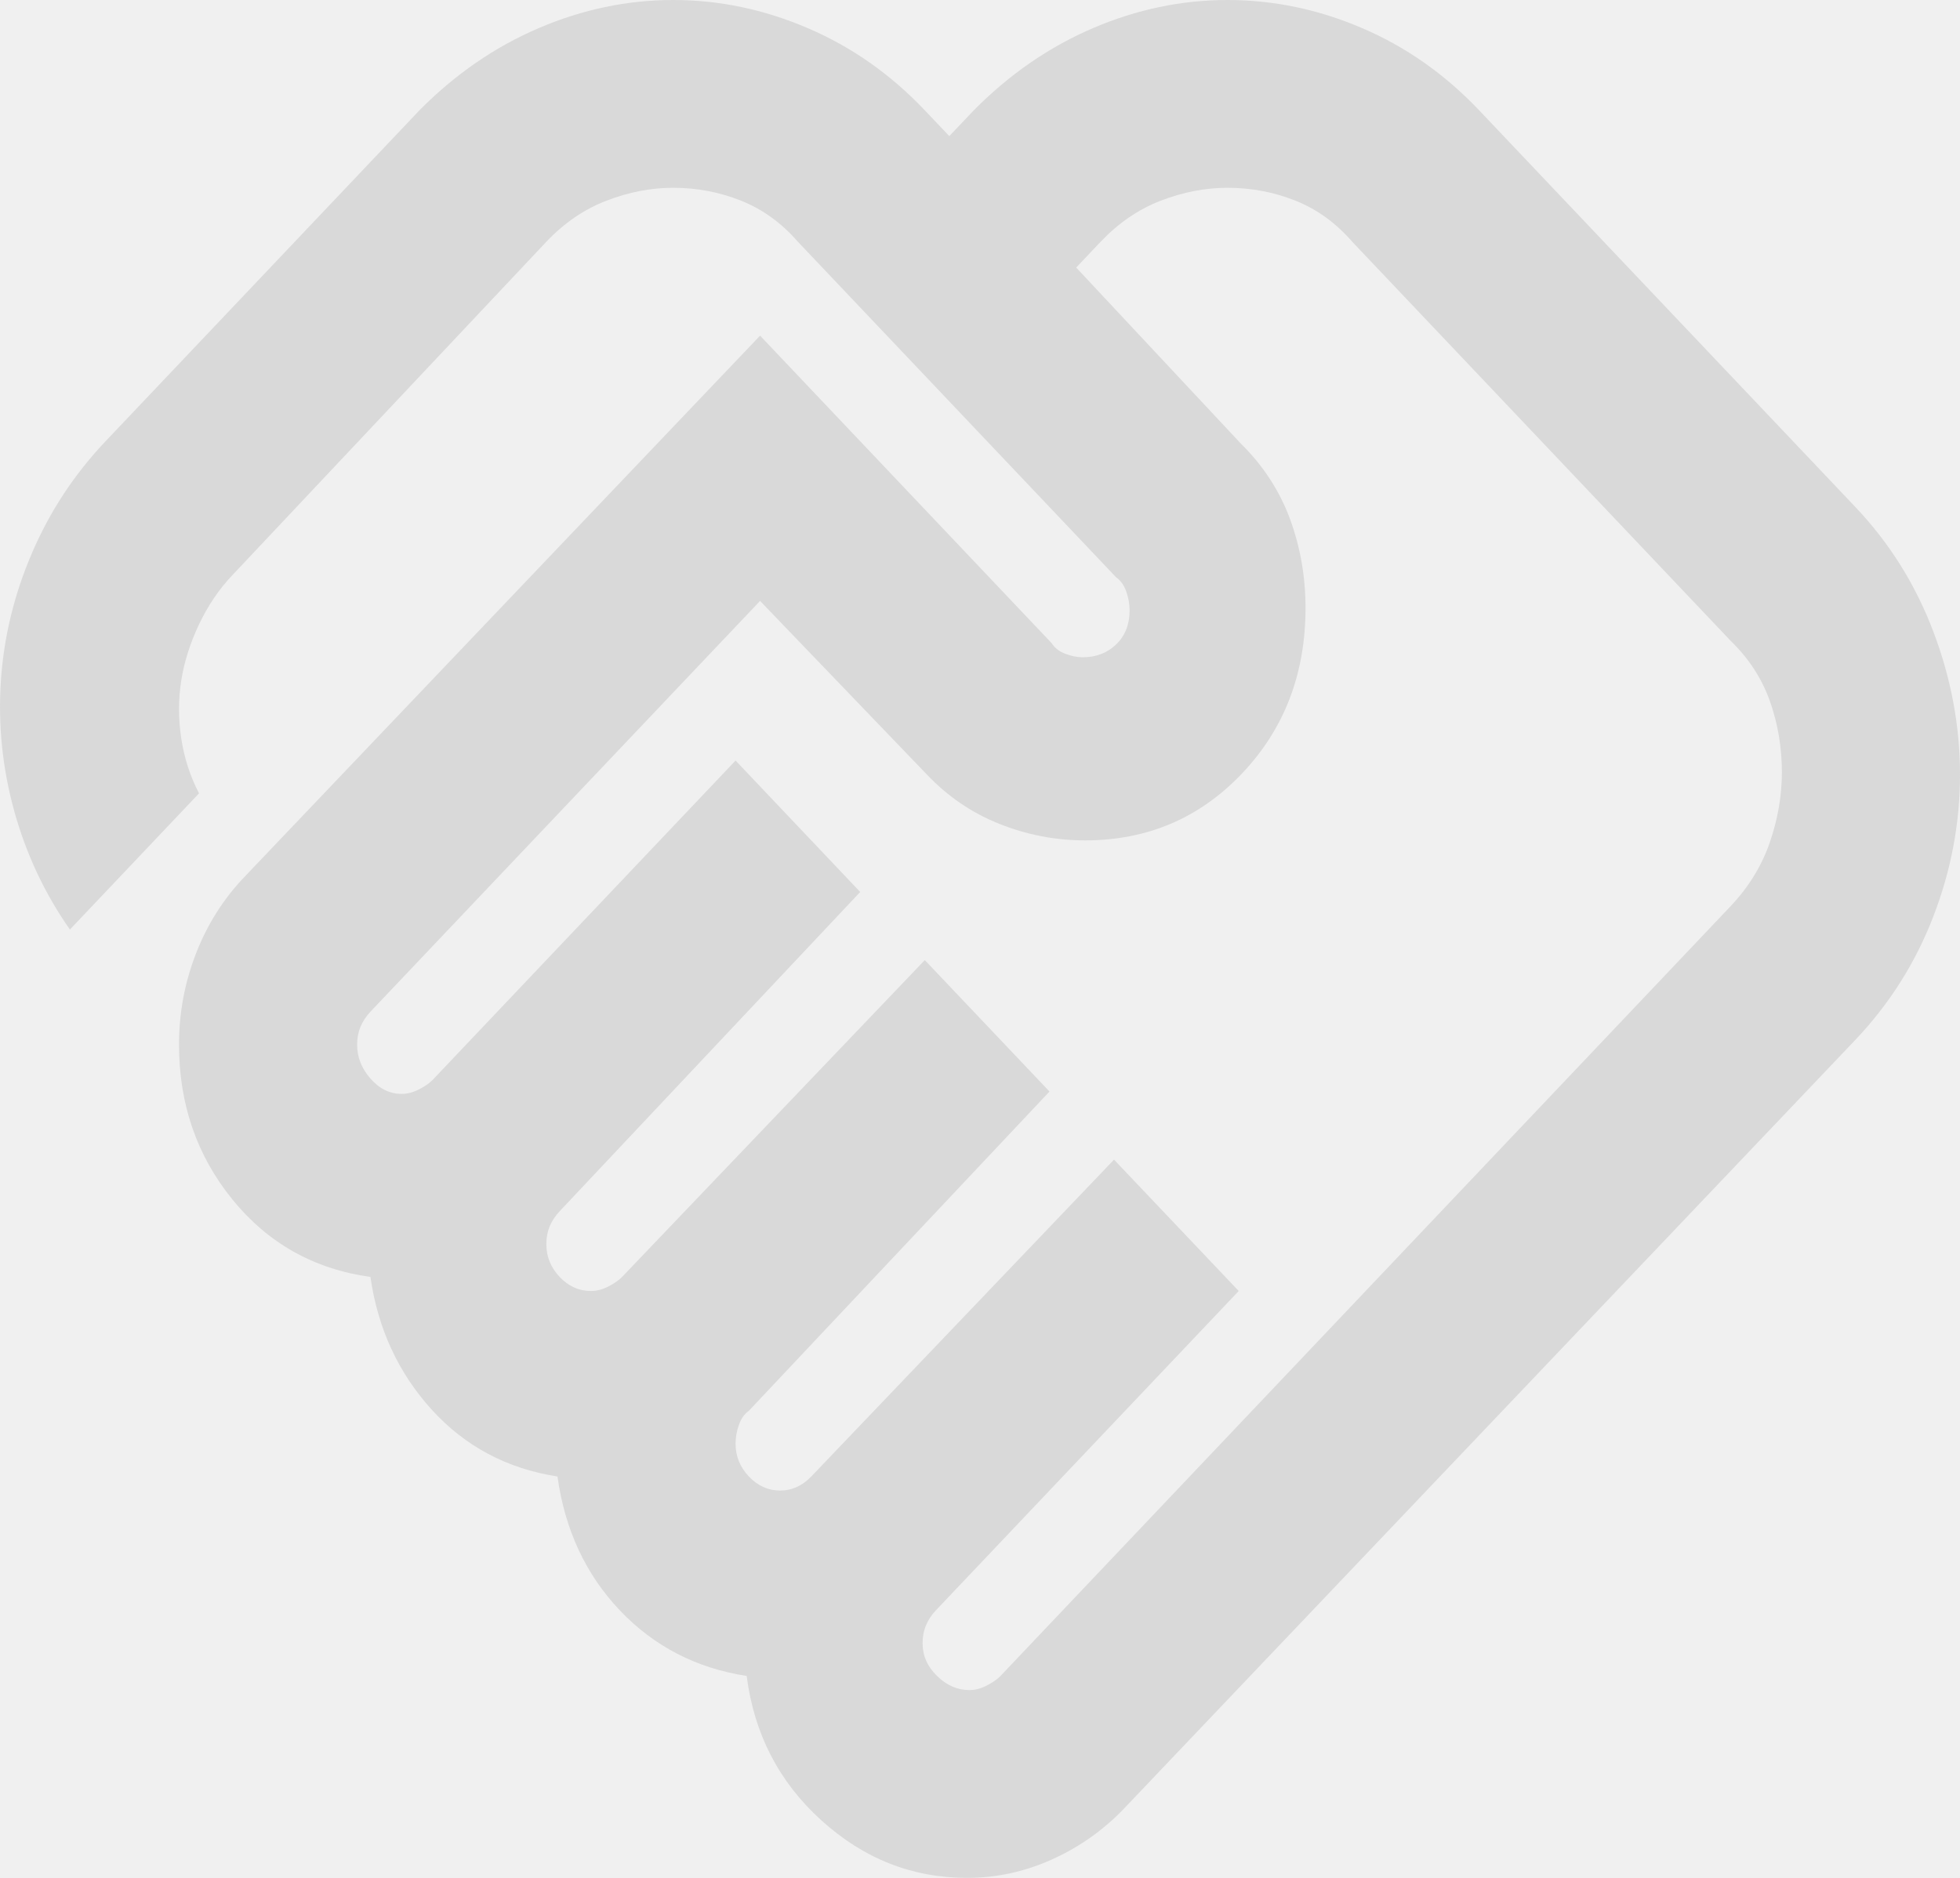
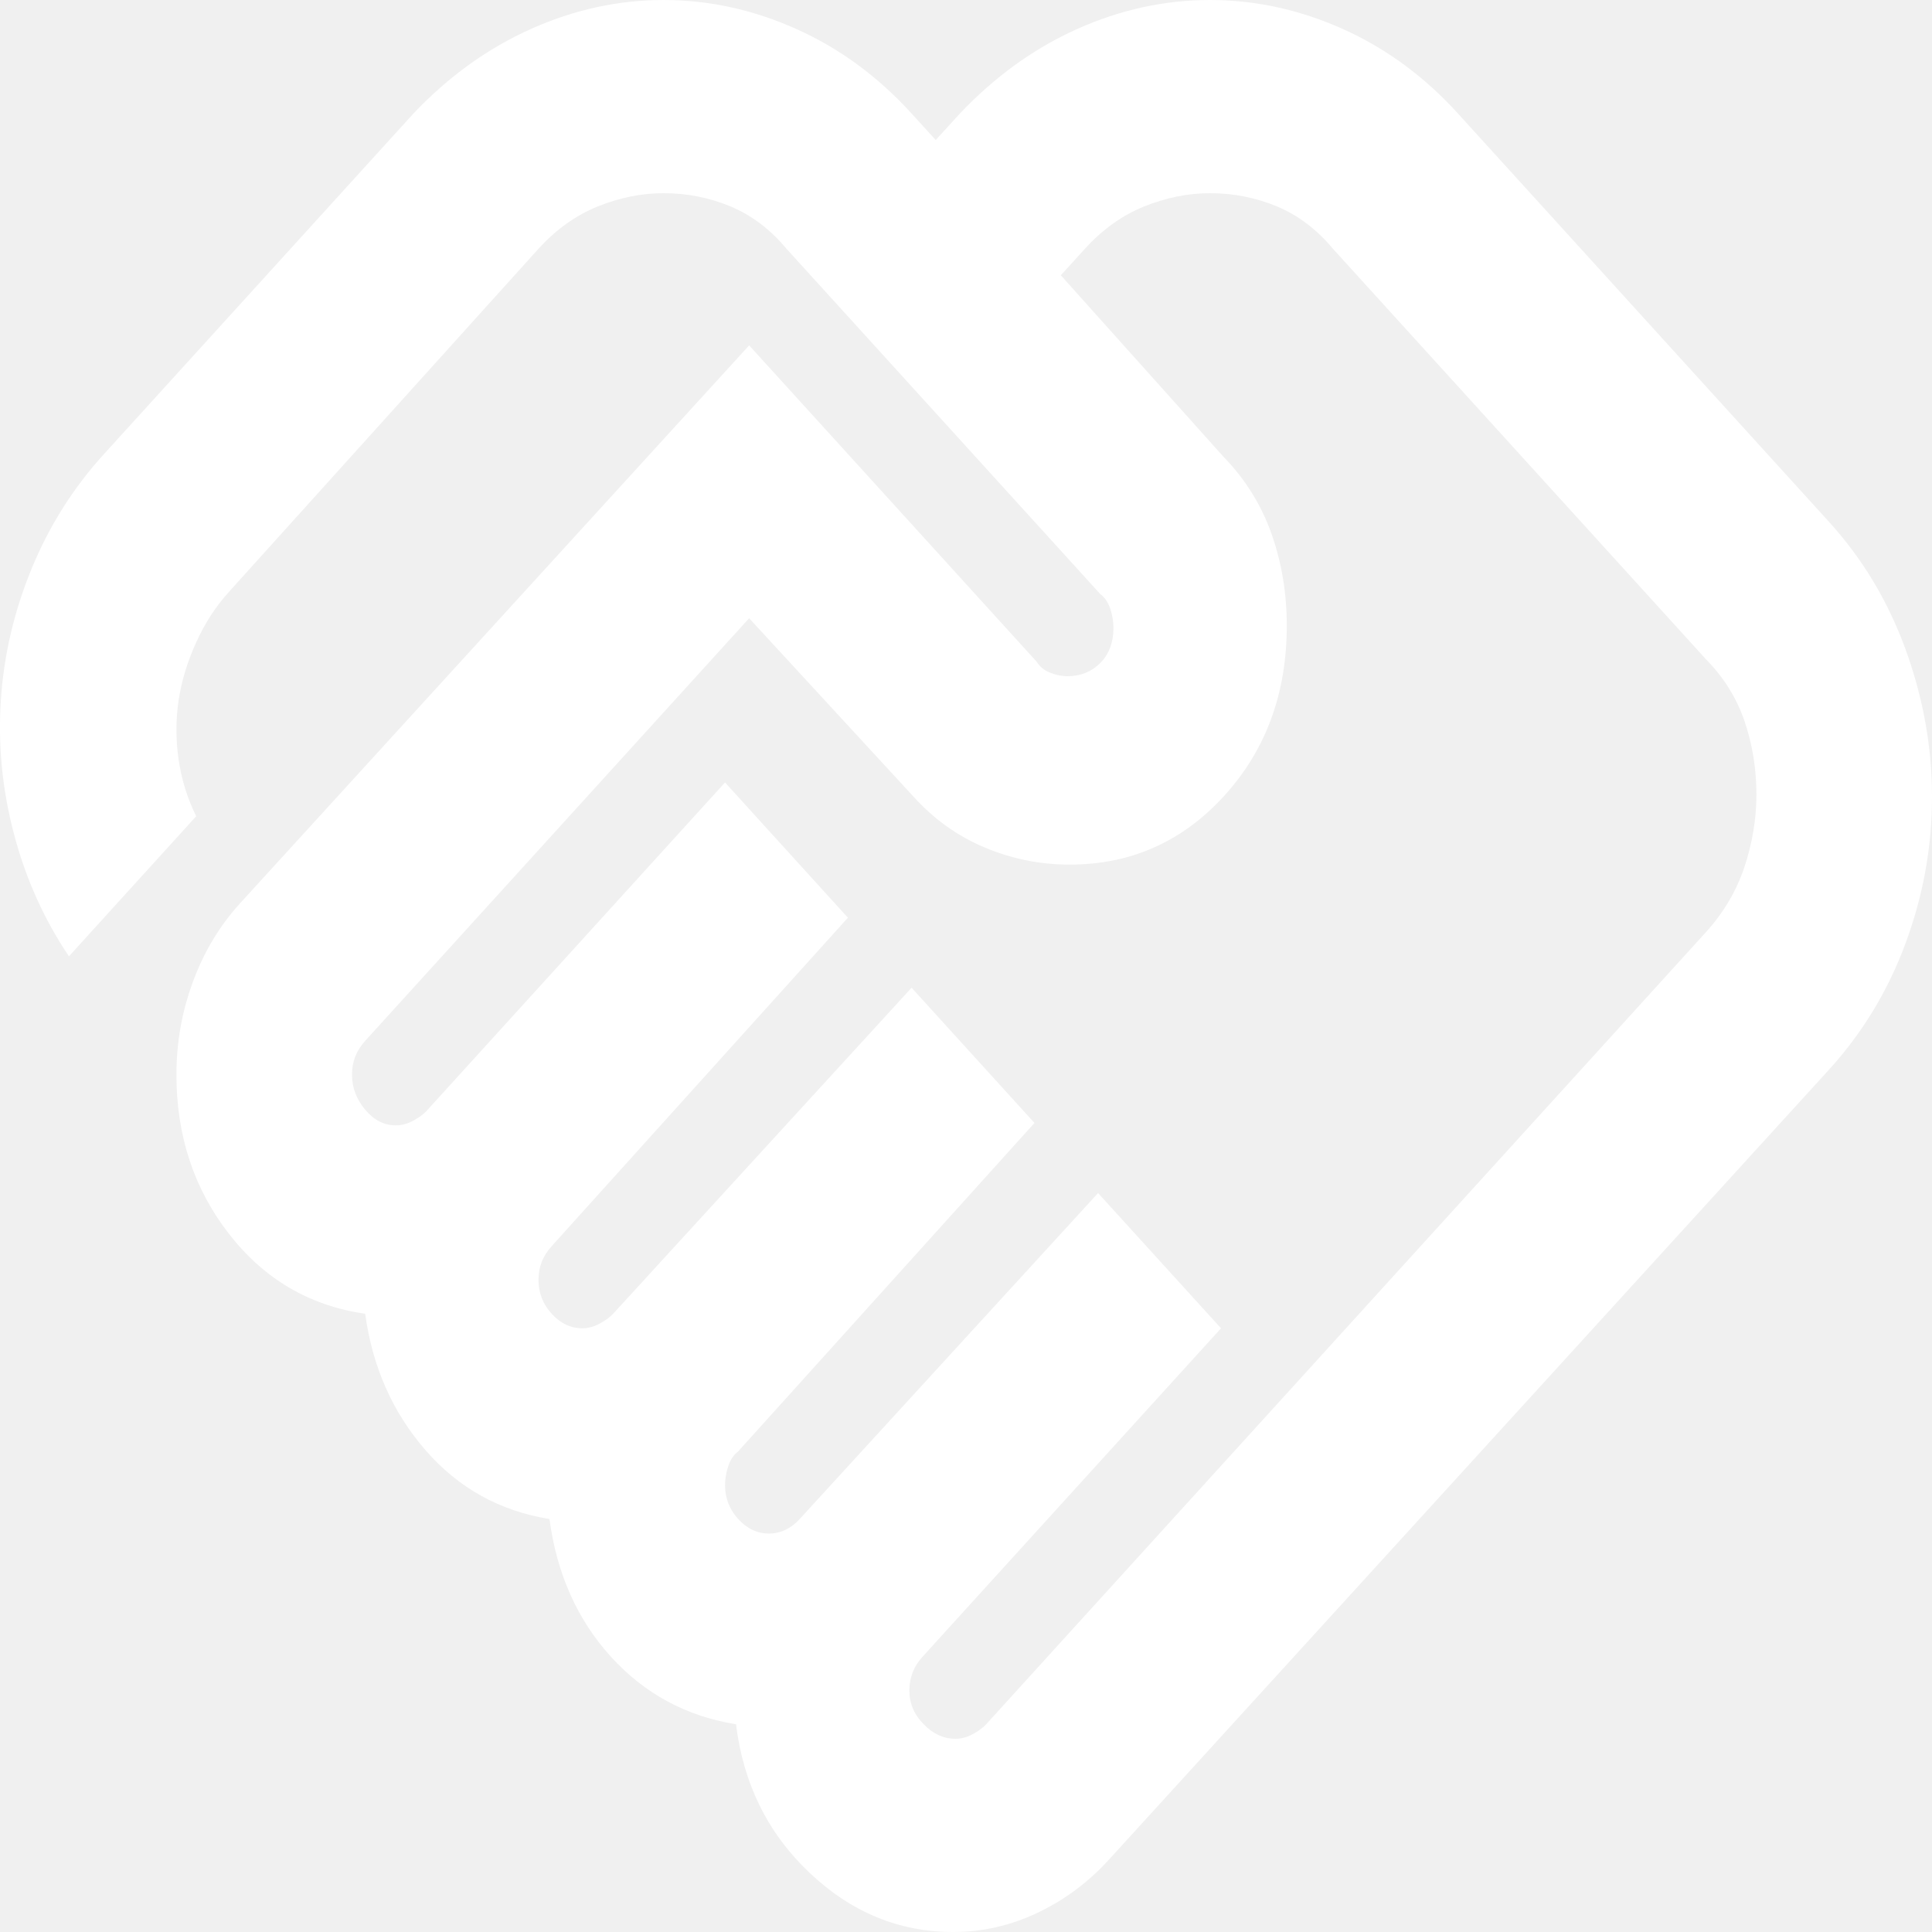
- <svg xmlns="http://www.w3.org/2000/svg" width="24" height="23" viewBox="0 0 24 23" fill="none">
-   <path d="M11.869 20.7C11.942 20.7 12.014 20.681 12.087 20.642C12.16 20.604 12.214 20.566 12.251 20.527L21.192 11.098C21.41 10.867 21.57 10.609 21.67 10.321C21.769 10.034 21.819 9.746 21.819 9.459C21.819 9.152 21.769 8.86 21.67 8.581C21.57 8.304 21.41 8.06 21.192 7.849L16.558 2.961C16.358 2.731 16.127 2.563 15.863 2.458C15.6 2.353 15.322 2.3 15.031 2.3C14.759 2.3 14.486 2.353 14.213 2.458C13.941 2.563 13.696 2.731 13.477 2.961L13.178 3.277L15.195 5.434C15.467 5.702 15.667 6.009 15.795 6.354C15.922 6.699 15.986 7.063 15.986 7.446C15.986 8.251 15.727 8.927 15.209 9.473C14.691 10.019 14.05 10.293 13.287 10.293C12.923 10.293 12.574 10.225 12.238 10.091C11.901 9.957 11.606 9.756 11.351 9.488L9.307 7.36L4.536 12.391C4.482 12.449 4.441 12.511 4.413 12.579C4.386 12.645 4.373 12.717 4.373 12.794C4.373 12.947 4.427 13.086 4.536 13.21C4.645 13.335 4.772 13.398 4.918 13.398C4.99 13.398 5.063 13.378 5.136 13.34C5.209 13.302 5.263 13.263 5.299 13.225L9.007 9.315L10.533 10.925L6.853 14.835C6.799 14.893 6.758 14.955 6.73 15.021C6.703 15.089 6.69 15.161 6.69 15.238C6.69 15.391 6.744 15.525 6.853 15.64C6.962 15.755 7.09 15.812 7.235 15.812C7.308 15.812 7.38 15.793 7.453 15.755C7.526 15.717 7.58 15.678 7.617 15.64L11.324 11.759L12.851 13.369L9.17 17.279C9.116 17.317 9.075 17.375 9.048 17.451C9.021 17.528 9.007 17.605 9.007 17.681C9.007 17.835 9.061 17.969 9.17 18.084C9.279 18.199 9.407 18.256 9.552 18.256C9.625 18.256 9.693 18.242 9.757 18.212C9.82 18.184 9.879 18.141 9.934 18.084L13.641 14.203L15.168 15.812L11.46 19.723C11.406 19.78 11.365 19.842 11.338 19.909C11.31 19.976 11.297 20.048 11.297 20.125C11.297 20.278 11.356 20.413 11.474 20.527C11.592 20.642 11.724 20.7 11.869 20.7ZM11.842 23C11.169 23 10.575 22.765 10.057 22.295C9.539 21.826 9.234 21.237 9.143 20.527C8.525 20.432 8.007 20.163 7.589 19.723C7.171 19.282 6.917 18.735 6.826 18.084C6.208 17.988 5.695 17.715 5.286 17.265C4.877 16.814 4.627 16.273 4.536 15.64C3.846 15.544 3.282 15.228 2.846 14.691C2.41 14.155 2.192 13.522 2.192 12.794C2.192 12.41 2.26 12.041 2.397 11.686C2.533 11.332 2.728 11.021 2.982 10.752L9.307 4.111L12.878 7.878C12.914 7.935 12.969 7.978 13.041 8.006C13.114 8.035 13.187 8.05 13.259 8.05C13.423 8.05 13.559 7.997 13.668 7.892C13.777 7.787 13.832 7.647 13.832 7.475C13.832 7.398 13.818 7.322 13.791 7.245C13.764 7.168 13.723 7.111 13.668 7.072L9.77 2.961C9.57 2.731 9.338 2.563 9.074 2.458C8.811 2.353 8.534 2.3 8.244 2.3C7.971 2.3 7.698 2.353 7.426 2.458C7.153 2.563 6.908 2.731 6.69 2.961L2.846 7.044C2.682 7.216 2.546 7.418 2.437 7.647C2.328 7.878 2.255 8.107 2.219 8.338C2.183 8.568 2.183 8.802 2.219 9.041C2.255 9.281 2.328 9.507 2.437 9.717L0.856 11.385C0.547 10.944 0.32 10.46 0.174 9.933C0.029 9.406 -0.025 8.874 0.011 8.338C0.047 7.801 0.174 7.278 0.393 6.77C0.611 6.263 0.91 5.808 1.292 5.405L5.136 1.351C5.572 0.91 6.058 0.575 6.595 0.345C7.131 0.115 7.68 0 8.244 0C8.807 0 9.356 0.115 9.892 0.345C10.429 0.575 10.906 0.91 11.324 1.351L11.624 1.667L11.924 1.351C12.36 0.91 12.846 0.575 13.382 0.345C13.918 0.115 14.468 0 15.031 0C15.595 0 16.145 0.115 16.681 0.345C17.217 0.575 17.694 0.91 18.112 1.351L22.719 6.21C23.137 6.651 23.455 7.159 23.673 7.734C23.891 8.309 24 8.893 24 9.488C24 10.082 23.891 10.661 23.673 11.226C23.455 11.792 23.137 12.295 22.719 12.736L13.777 22.137C13.523 22.406 13.227 22.617 12.891 22.77C12.555 22.923 12.205 23 11.842 23Z" fill="#D9D9D9" />
+ <svg xmlns="http://www.w3.org/2000/svg" width="25" height="25" viewBox="0 0 25 25" fill="none">
+   <path d="M12.364 22.5C12.439 22.5 12.515 22.479 12.591 22.438C12.667 22.396 12.723 22.354 12.761 22.312L22.075 12.062C22.302 11.812 22.468 11.531 22.573 11.219C22.676 10.906 22.728 10.594 22.728 10.281C22.728 9.948 22.676 9.63 22.573 9.328C22.468 9.026 22.302 8.76 22.075 8.531L17.248 3.219C17.04 2.969 16.798 2.786 16.524 2.671C16.249 2.557 15.96 2.5 15.658 2.5C15.374 2.5 15.09 2.557 14.806 2.671C14.522 2.786 14.266 2.969 14.039 3.219L13.727 3.562L15.828 5.906C16.112 6.198 16.32 6.531 16.453 6.906C16.585 7.281 16.651 7.677 16.651 8.094C16.651 8.969 16.382 9.703 15.843 10.296C15.303 10.89 14.635 11.188 13.84 11.188C13.462 11.188 13.098 11.115 12.748 10.969C12.397 10.823 12.089 10.604 11.824 10.312L9.694 8L4.725 13.469C4.668 13.531 4.626 13.599 4.597 13.672C4.569 13.745 4.555 13.823 4.555 13.906C4.555 14.073 4.612 14.224 4.725 14.359C4.839 14.495 4.971 14.562 5.123 14.562C5.198 14.562 5.274 14.542 5.35 14.5C5.426 14.458 5.482 14.417 5.52 14.375L9.382 10.125L10.972 11.875L7.139 16.125C7.082 16.188 7.039 16.255 7.01 16.328C6.982 16.401 6.968 16.479 6.968 16.562C6.968 16.729 7.025 16.875 7.139 17C7.252 17.125 7.385 17.188 7.536 17.188C7.612 17.188 7.688 17.167 7.764 17.125C7.839 17.083 7.896 17.042 7.934 17L11.796 12.781L13.386 14.531L9.552 18.781C9.496 18.823 9.453 18.885 9.425 18.969C9.396 19.052 9.382 19.135 9.382 19.219C9.382 19.385 9.439 19.531 9.552 19.656C9.666 19.781 9.799 19.844 9.95 19.844C10.026 19.844 10.097 19.828 10.164 19.796C10.229 19.765 10.291 19.719 10.348 19.656L14.209 15.438L15.8 17.188L11.938 21.438C11.881 21.5 11.839 21.567 11.81 21.64C11.782 21.713 11.767 21.792 11.767 21.875C11.767 22.042 11.829 22.188 11.953 22.312C12.075 22.438 12.212 22.5 12.364 22.5ZM12.335 25C11.635 25 11.015 24.745 10.476 24.234C9.936 23.724 9.619 23.083 9.524 22.312C8.88 22.208 8.341 21.917 7.905 21.438C7.47 20.958 7.205 20.365 7.11 19.656C6.467 19.552 5.932 19.255 5.507 18.766C5.08 18.276 4.82 17.688 4.725 17C4.006 16.896 3.419 16.552 2.965 15.969C2.51 15.385 2.283 14.698 2.283 13.906C2.283 13.49 2.354 13.088 2.497 12.703C2.638 12.318 2.842 11.979 3.107 11.688L9.694 4.469L13.414 8.562C13.452 8.625 13.509 8.672 13.585 8.703C13.661 8.734 13.736 8.75 13.812 8.75C13.982 8.75 14.124 8.693 14.238 8.579C14.351 8.464 14.408 8.312 14.408 8.125C14.408 8.042 14.394 7.958 14.366 7.875C14.337 7.792 14.295 7.729 14.238 7.688L10.177 3.219C9.969 2.969 9.727 2.786 9.453 2.671C9.178 2.557 8.89 2.5 8.587 2.5C8.303 2.5 8.019 2.557 7.735 2.671C7.451 2.786 7.196 2.969 6.968 3.219L2.965 7.656C2.794 7.844 2.652 8.062 2.539 8.312C2.425 8.562 2.349 8.812 2.311 9.062C2.274 9.312 2.274 9.568 2.311 9.828C2.349 10.088 2.425 10.333 2.539 10.562L0.892 12.375C0.57 11.896 0.333 11.37 0.182 10.796C0.03 10.224 -0.027 9.646 0.011 9.062C0.049 8.479 0.182 7.911 0.409 7.359C0.636 6.807 0.948 6.312 1.346 5.875L5.35 1.469C5.804 0.99 6.311 0.625 6.87 0.375C7.428 0.125 8 0 8.587 0C9.174 0 9.746 0.125 10.304 0.375C10.863 0.625 11.36 0.99 11.796 1.469L12.108 1.812L12.421 1.469C12.875 0.99 13.381 0.625 13.939 0.375C14.498 0.125 15.071 0 15.658 0C16.244 0 16.817 0.125 17.376 0.375C17.934 0.625 18.431 0.99 18.866 1.469L23.665 6.75C24.101 7.229 24.432 7.781 24.659 8.406C24.886 9.031 25 9.667 25 10.312C25 10.958 24.886 11.588 24.659 12.203C24.432 12.818 24.101 13.365 23.665 13.844L14.351 24.062C14.086 24.354 13.779 24.583 13.428 24.75C13.078 24.917 12.714 25 12.335 25Z" fill="white" />
</svg>
